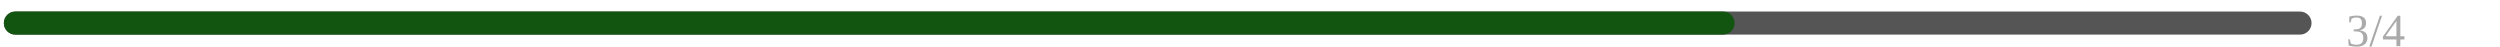
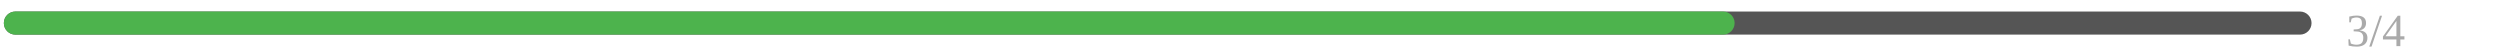
<svg xmlns="http://www.w3.org/2000/svg" width="650" height="12">
  <rect width="600" height="6" x="1" y="3" rx="3" ry="3" fill="#555" />
  <text x="610" y="12" textLength="30" fill="#AAA" lengthAdjust="">3/4</text>
-   <rect width="450" height="6" x="1" y="3" rx="3" ry="3" fill="#151" />
+   <rect width="450" height="6" x="1" y="3" rx="3" ry="3" fill="hsl(120 40% 50%)" />
</svg>
